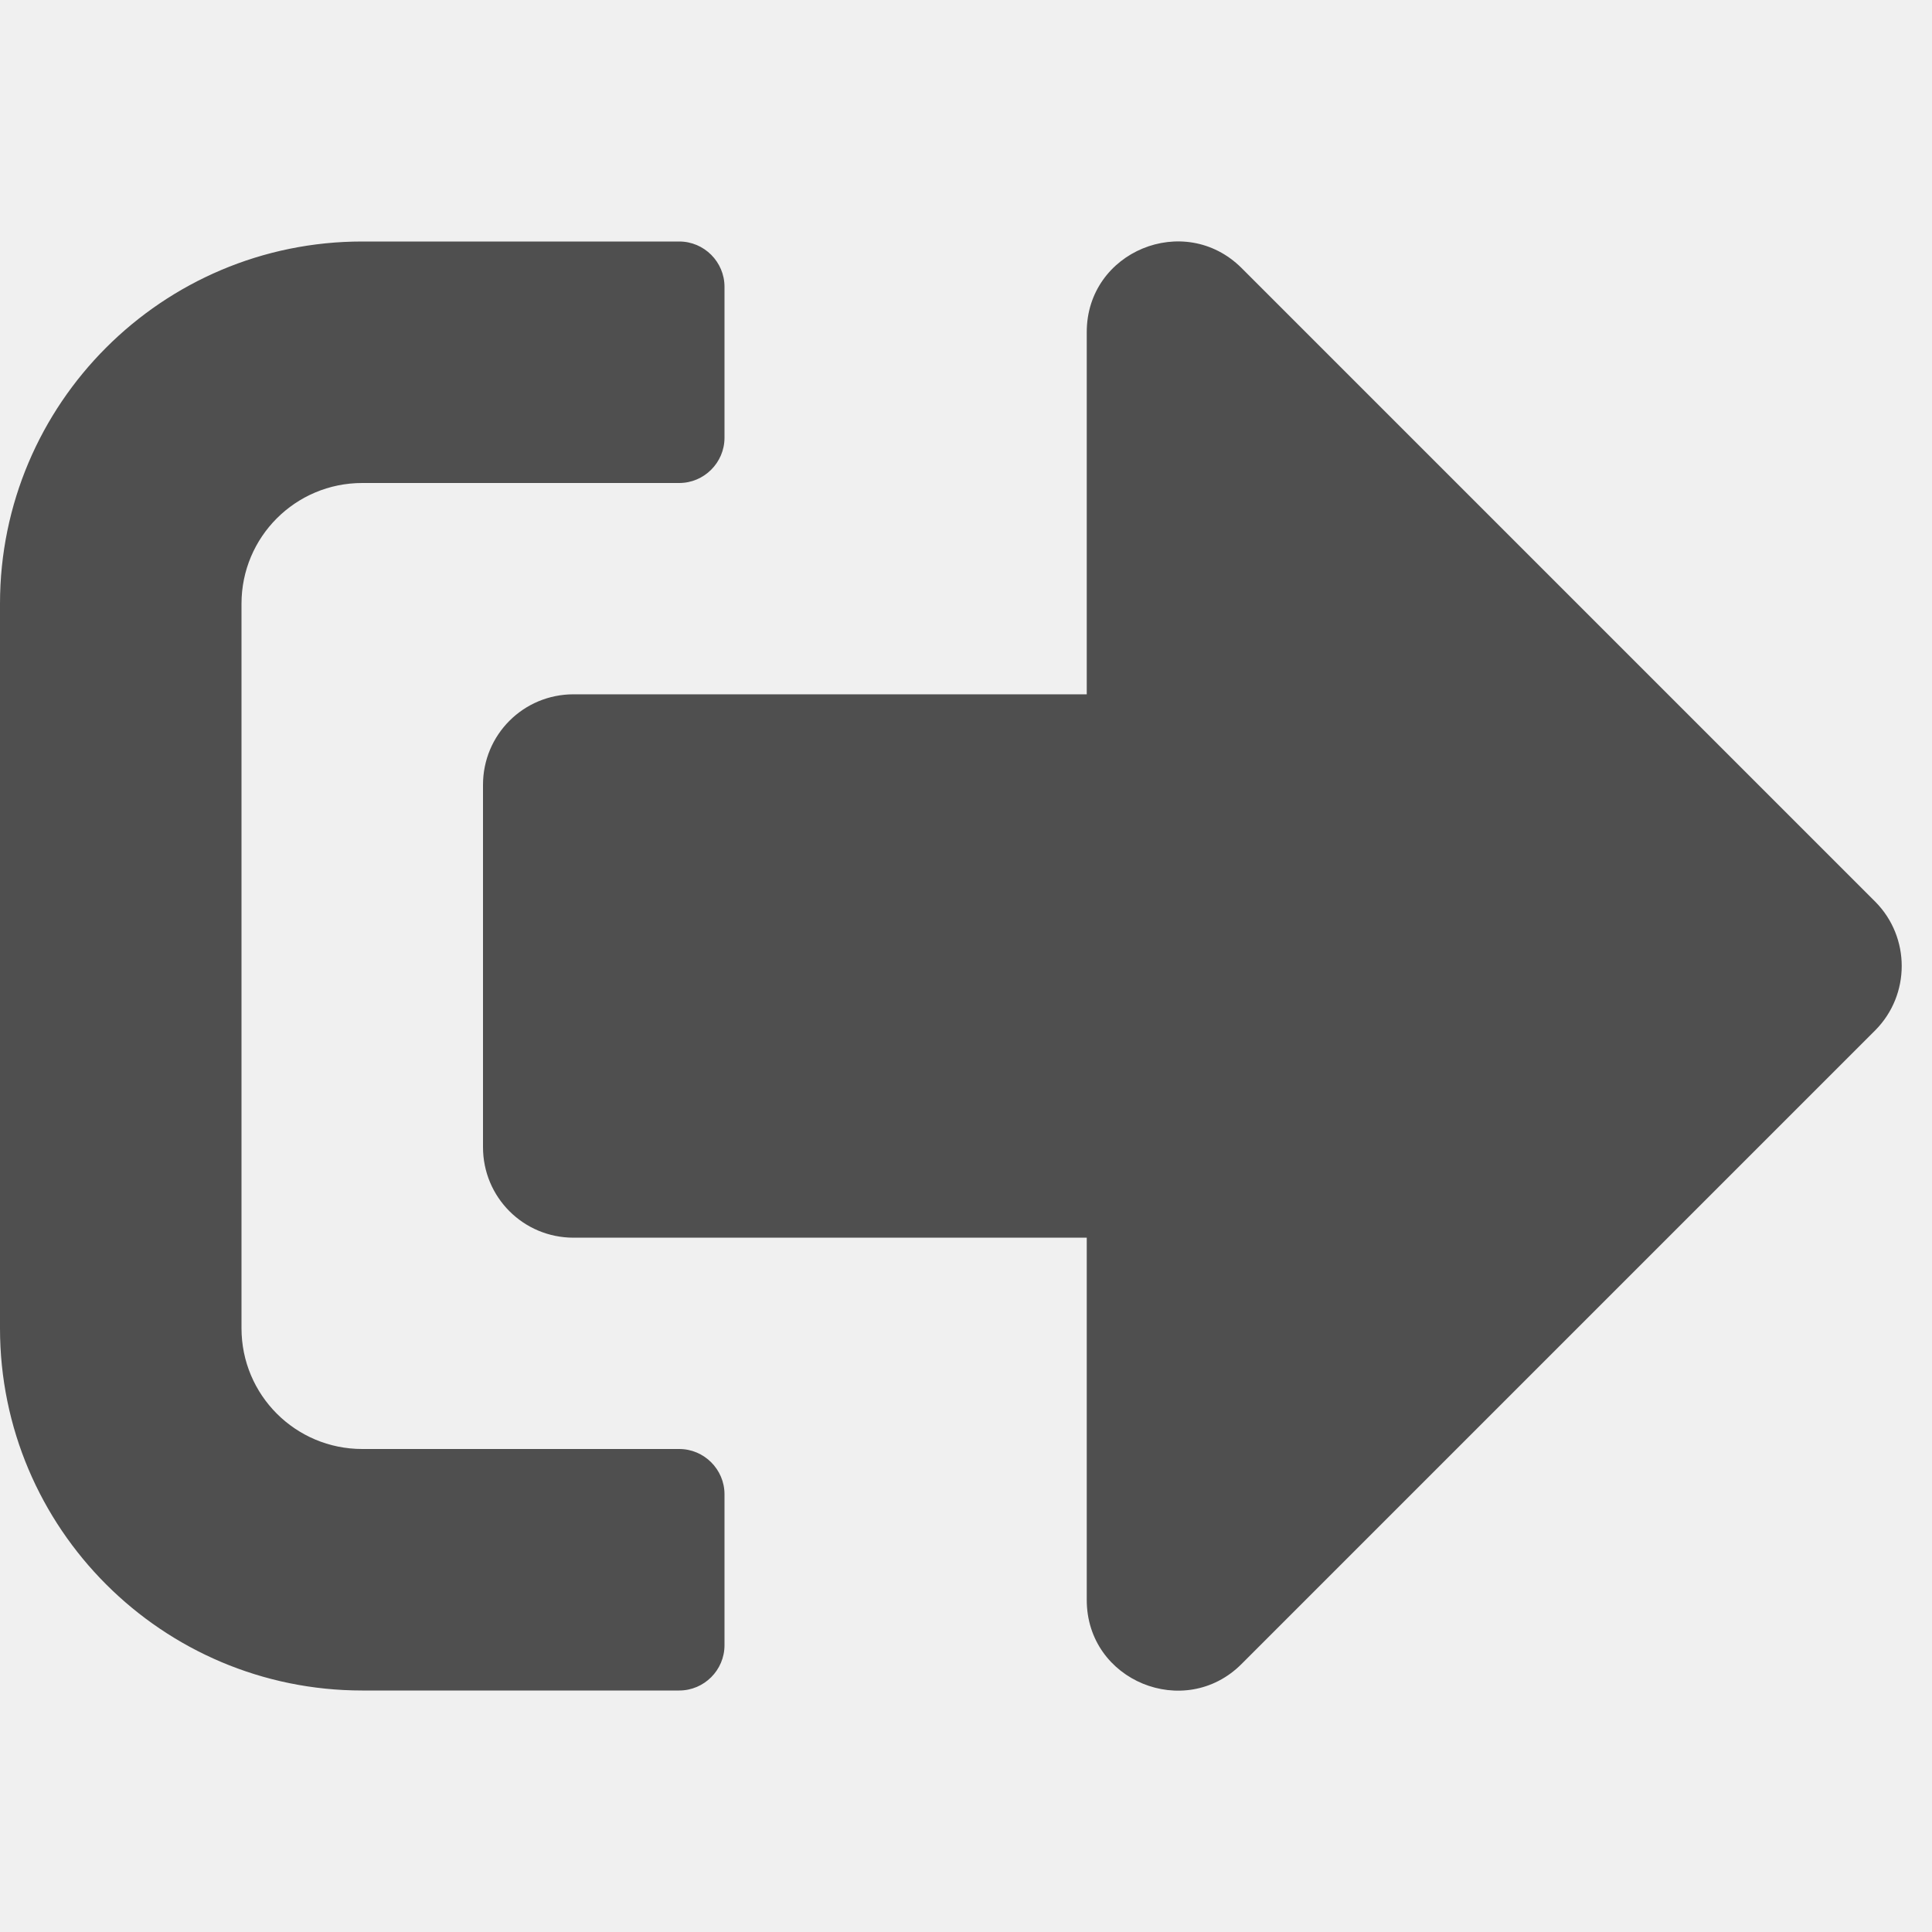
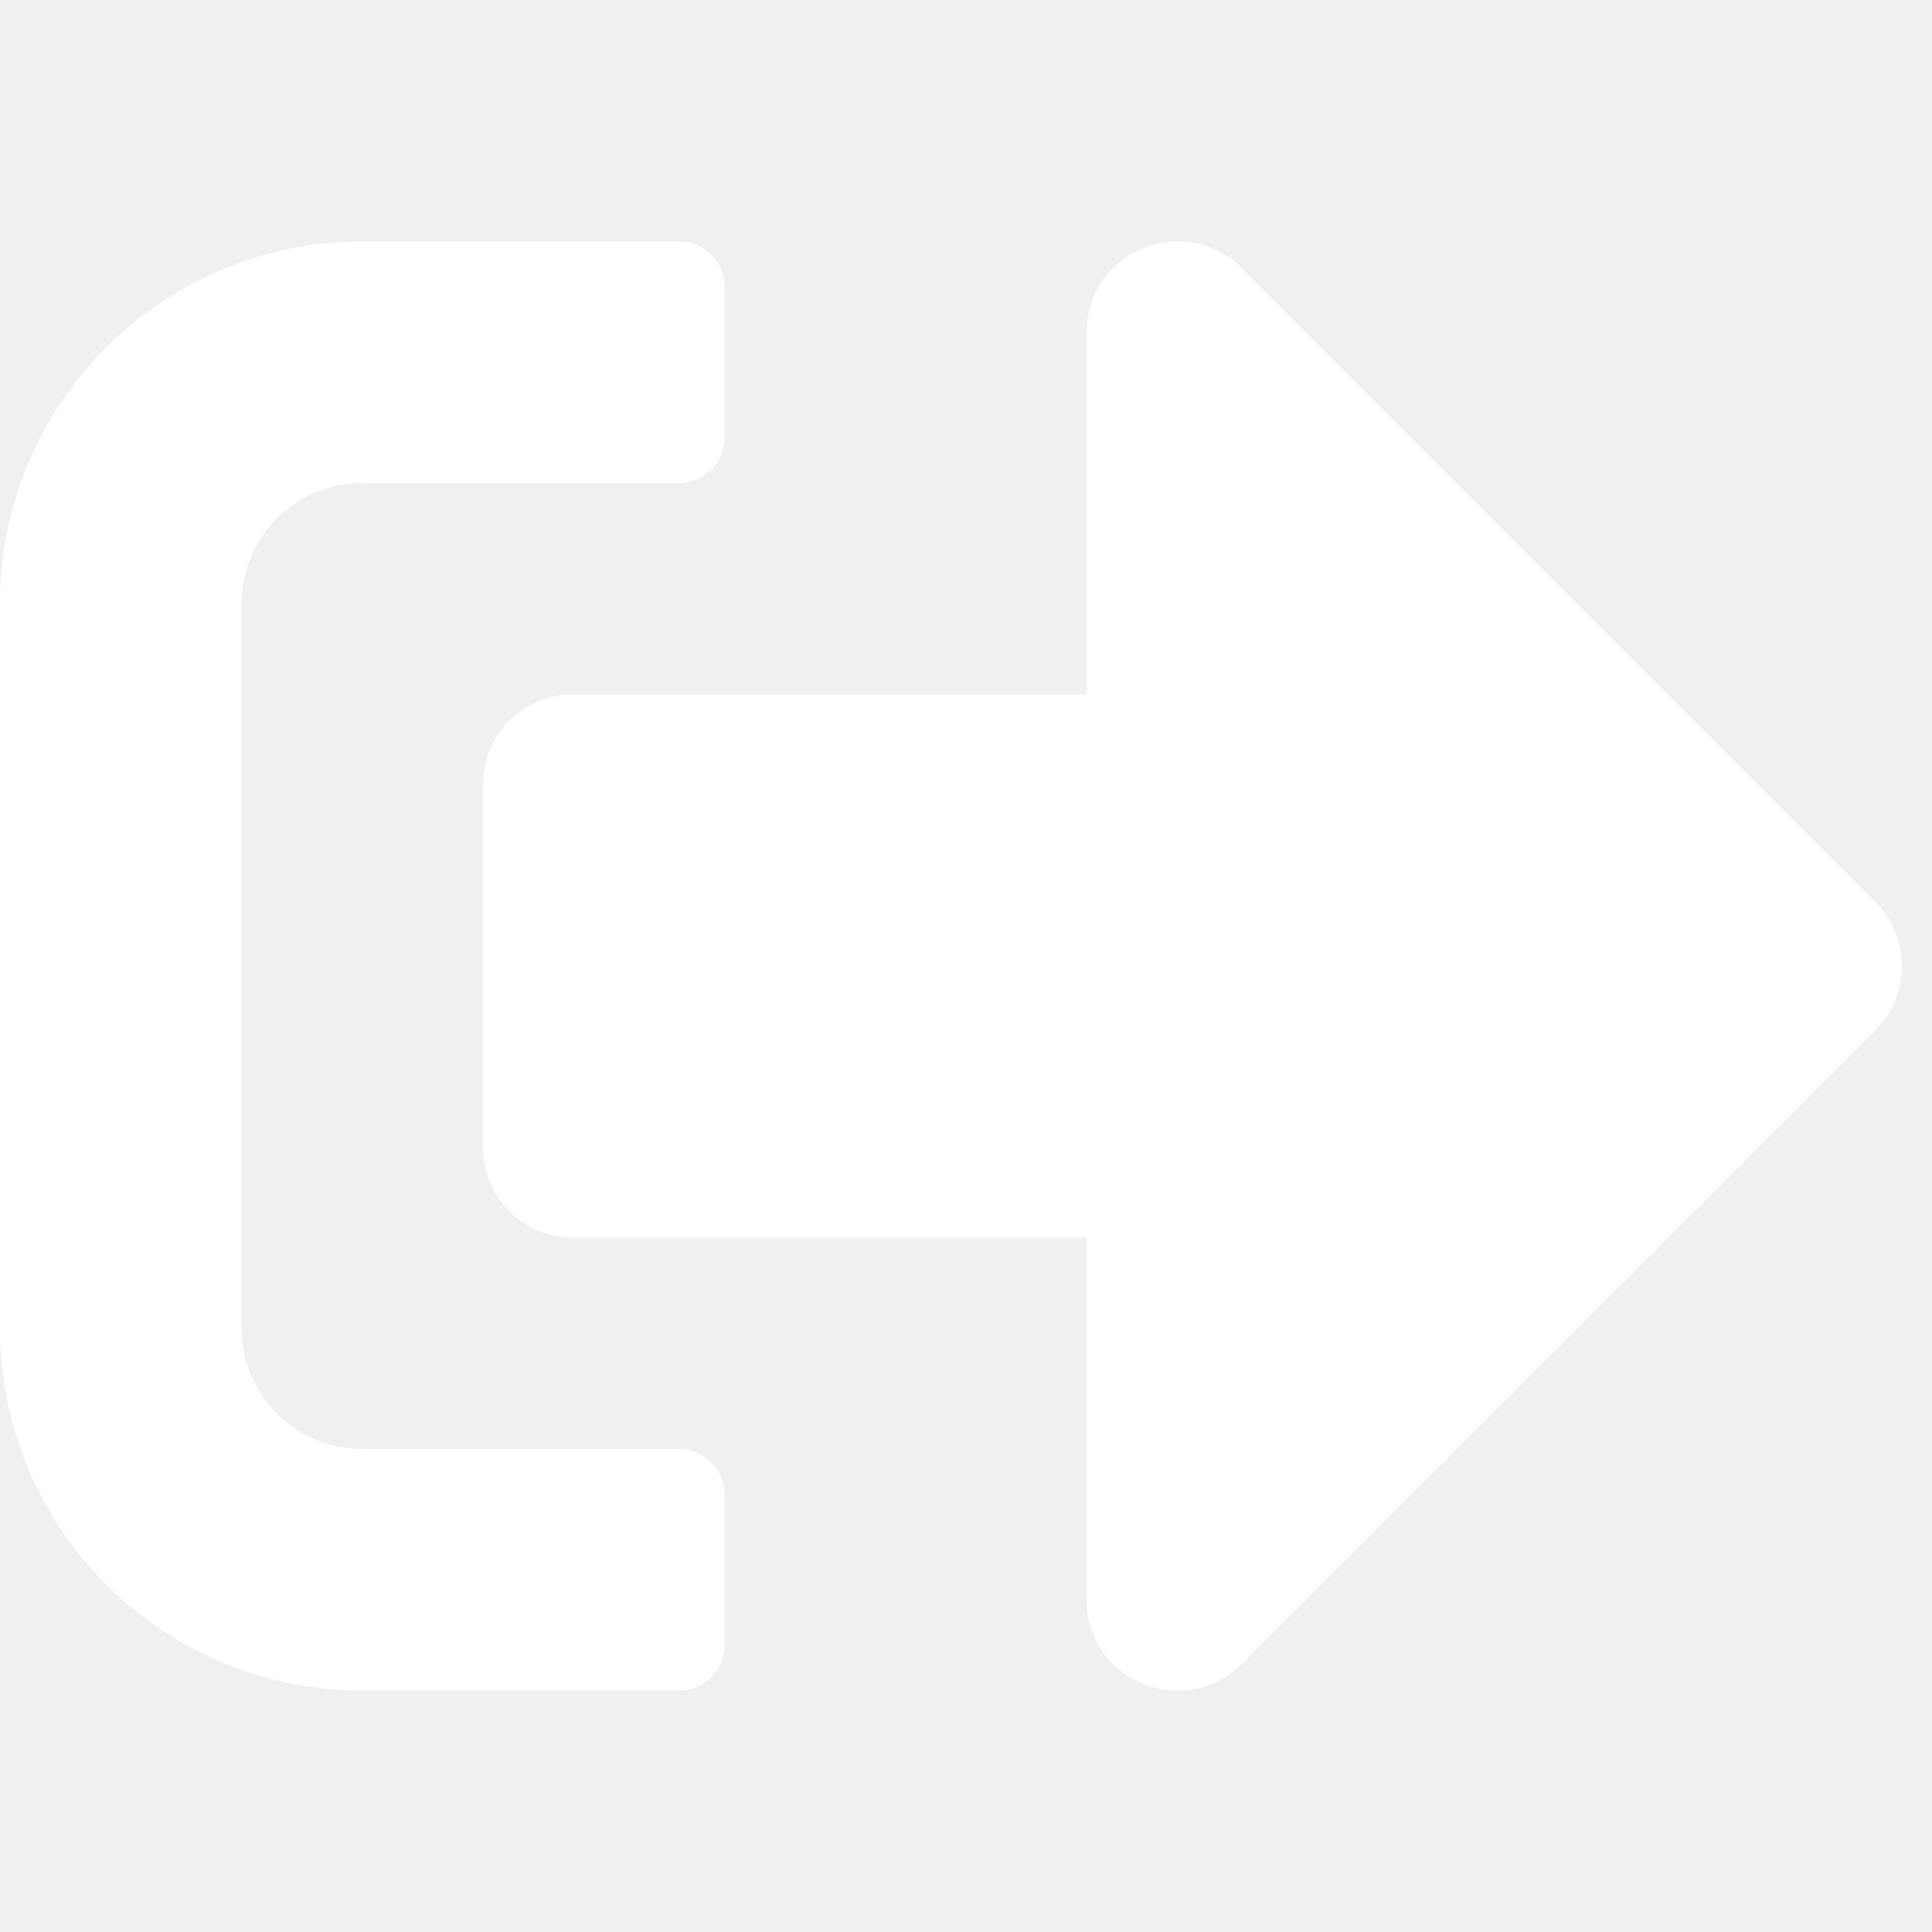
<svg xmlns="http://www.w3.org/2000/svg" aria-hidden="true" focusable="false" data-prefix="fas" data-icon="sign-out-alt" class="svg-inline--fa fa-sign-out-alt fa-w-16" role="img" viewBox="0 0 512 512">
-   <path fill="#4F4F4F" d="M497 273L329 441c-15 15-41 4.5-41-17v-96H152c-13.3 0-24-10.7-24-24v-96c0-13.3 10.7-24 24-24h136V88c0-21.4 25.9-32 41-17l168 168c9.3 9.4 9.3 24.6 0 34zM192 436v-40c0-6.6-5.4-12-12-12H96c-17.7 0-32-14.3-32-32V160c0-17.7 14.3-32 32-32h84c6.6 0 12-5.4 12-12V76c0-6.6-5.4-12-12-12H96c-53 0-96 43-96 96v192c0 53 43 96 96 96h84c6.6 0 12-5.4 12-12z" />
+   <path fill="white" d="M497 273L329 441c-15 15-41 4.5-41-17v-96H152c-13.3 0-24-10.7-24-24v-96c0-13.3 10.7-24 24-24h136V88c0-21.4 25.9-32 41-17l168 168c9.3 9.4 9.3 24.6 0 34zM192 436v-40c0-6.6-5.4-12-12-12H96c-17.7 0-32-14.3-32-32V160c0-17.7 14.3-32 32-32h84c6.6 0 12-5.4 12-12V76c0-6.6-5.4-12-12-12H96c-53 0-96 43-96 96v192c0 53 43 96 96 96h84c6.6 0 12-5.4 12-12z" />
</svg>
